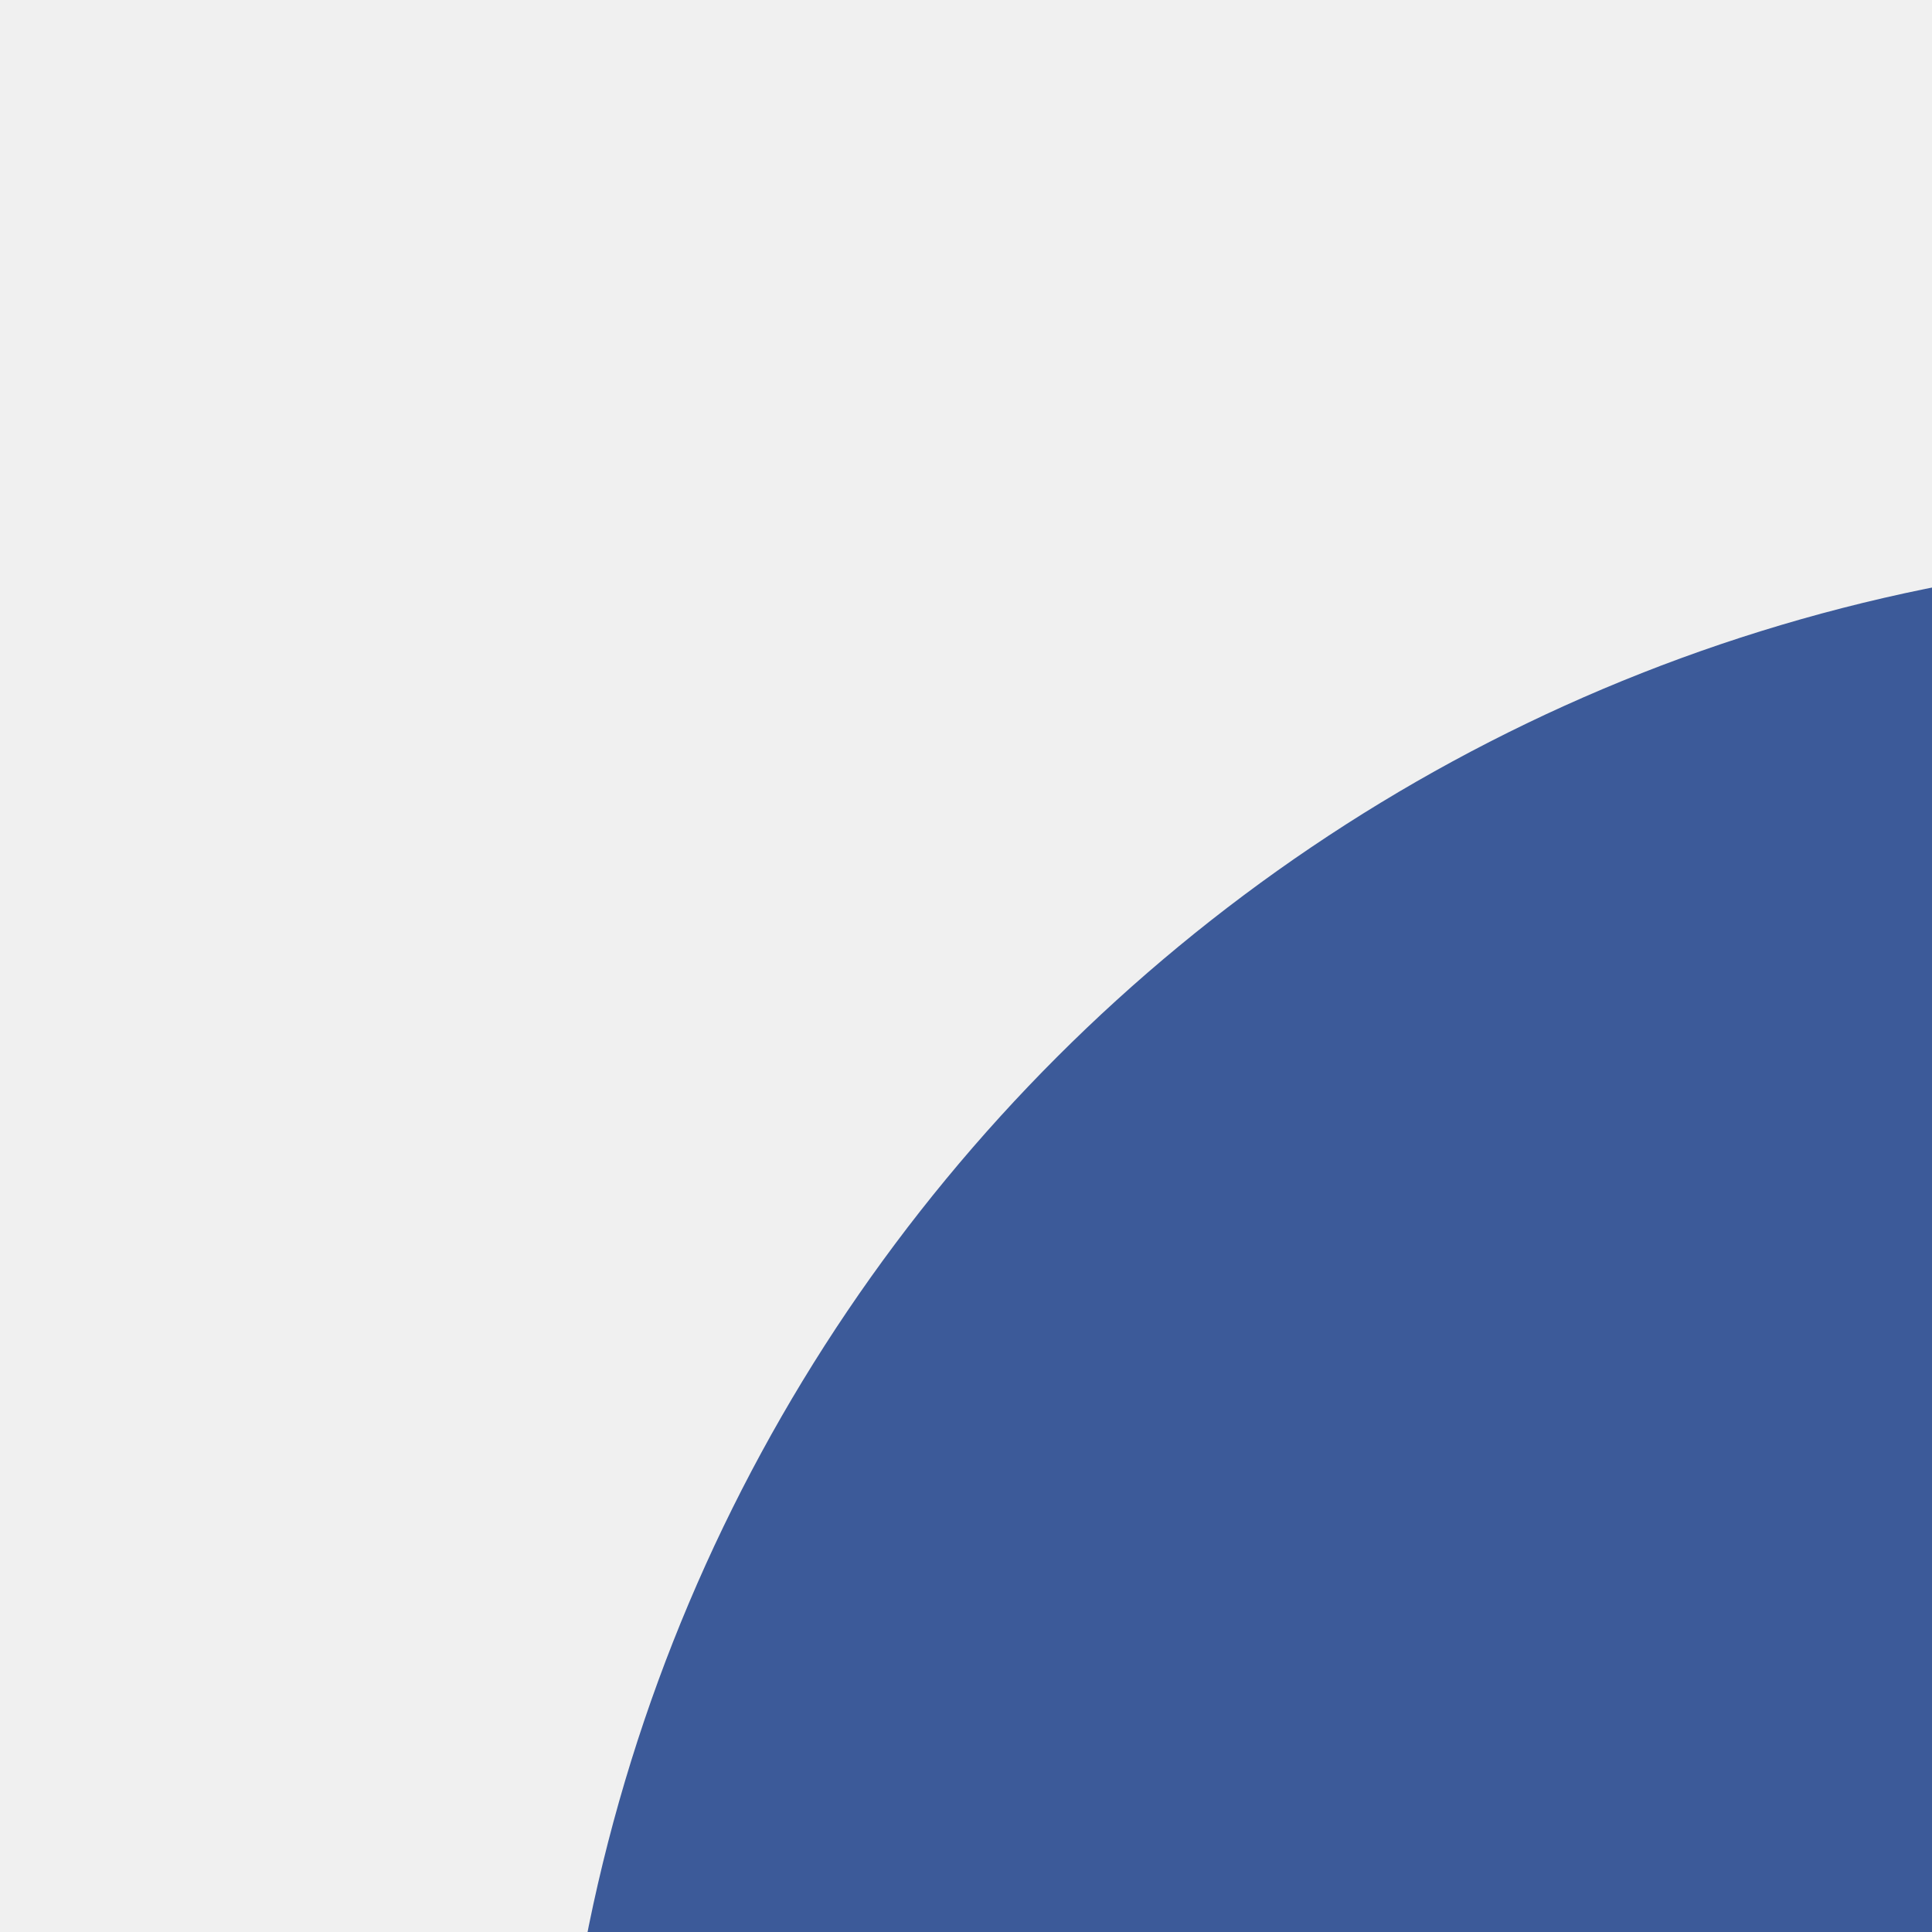
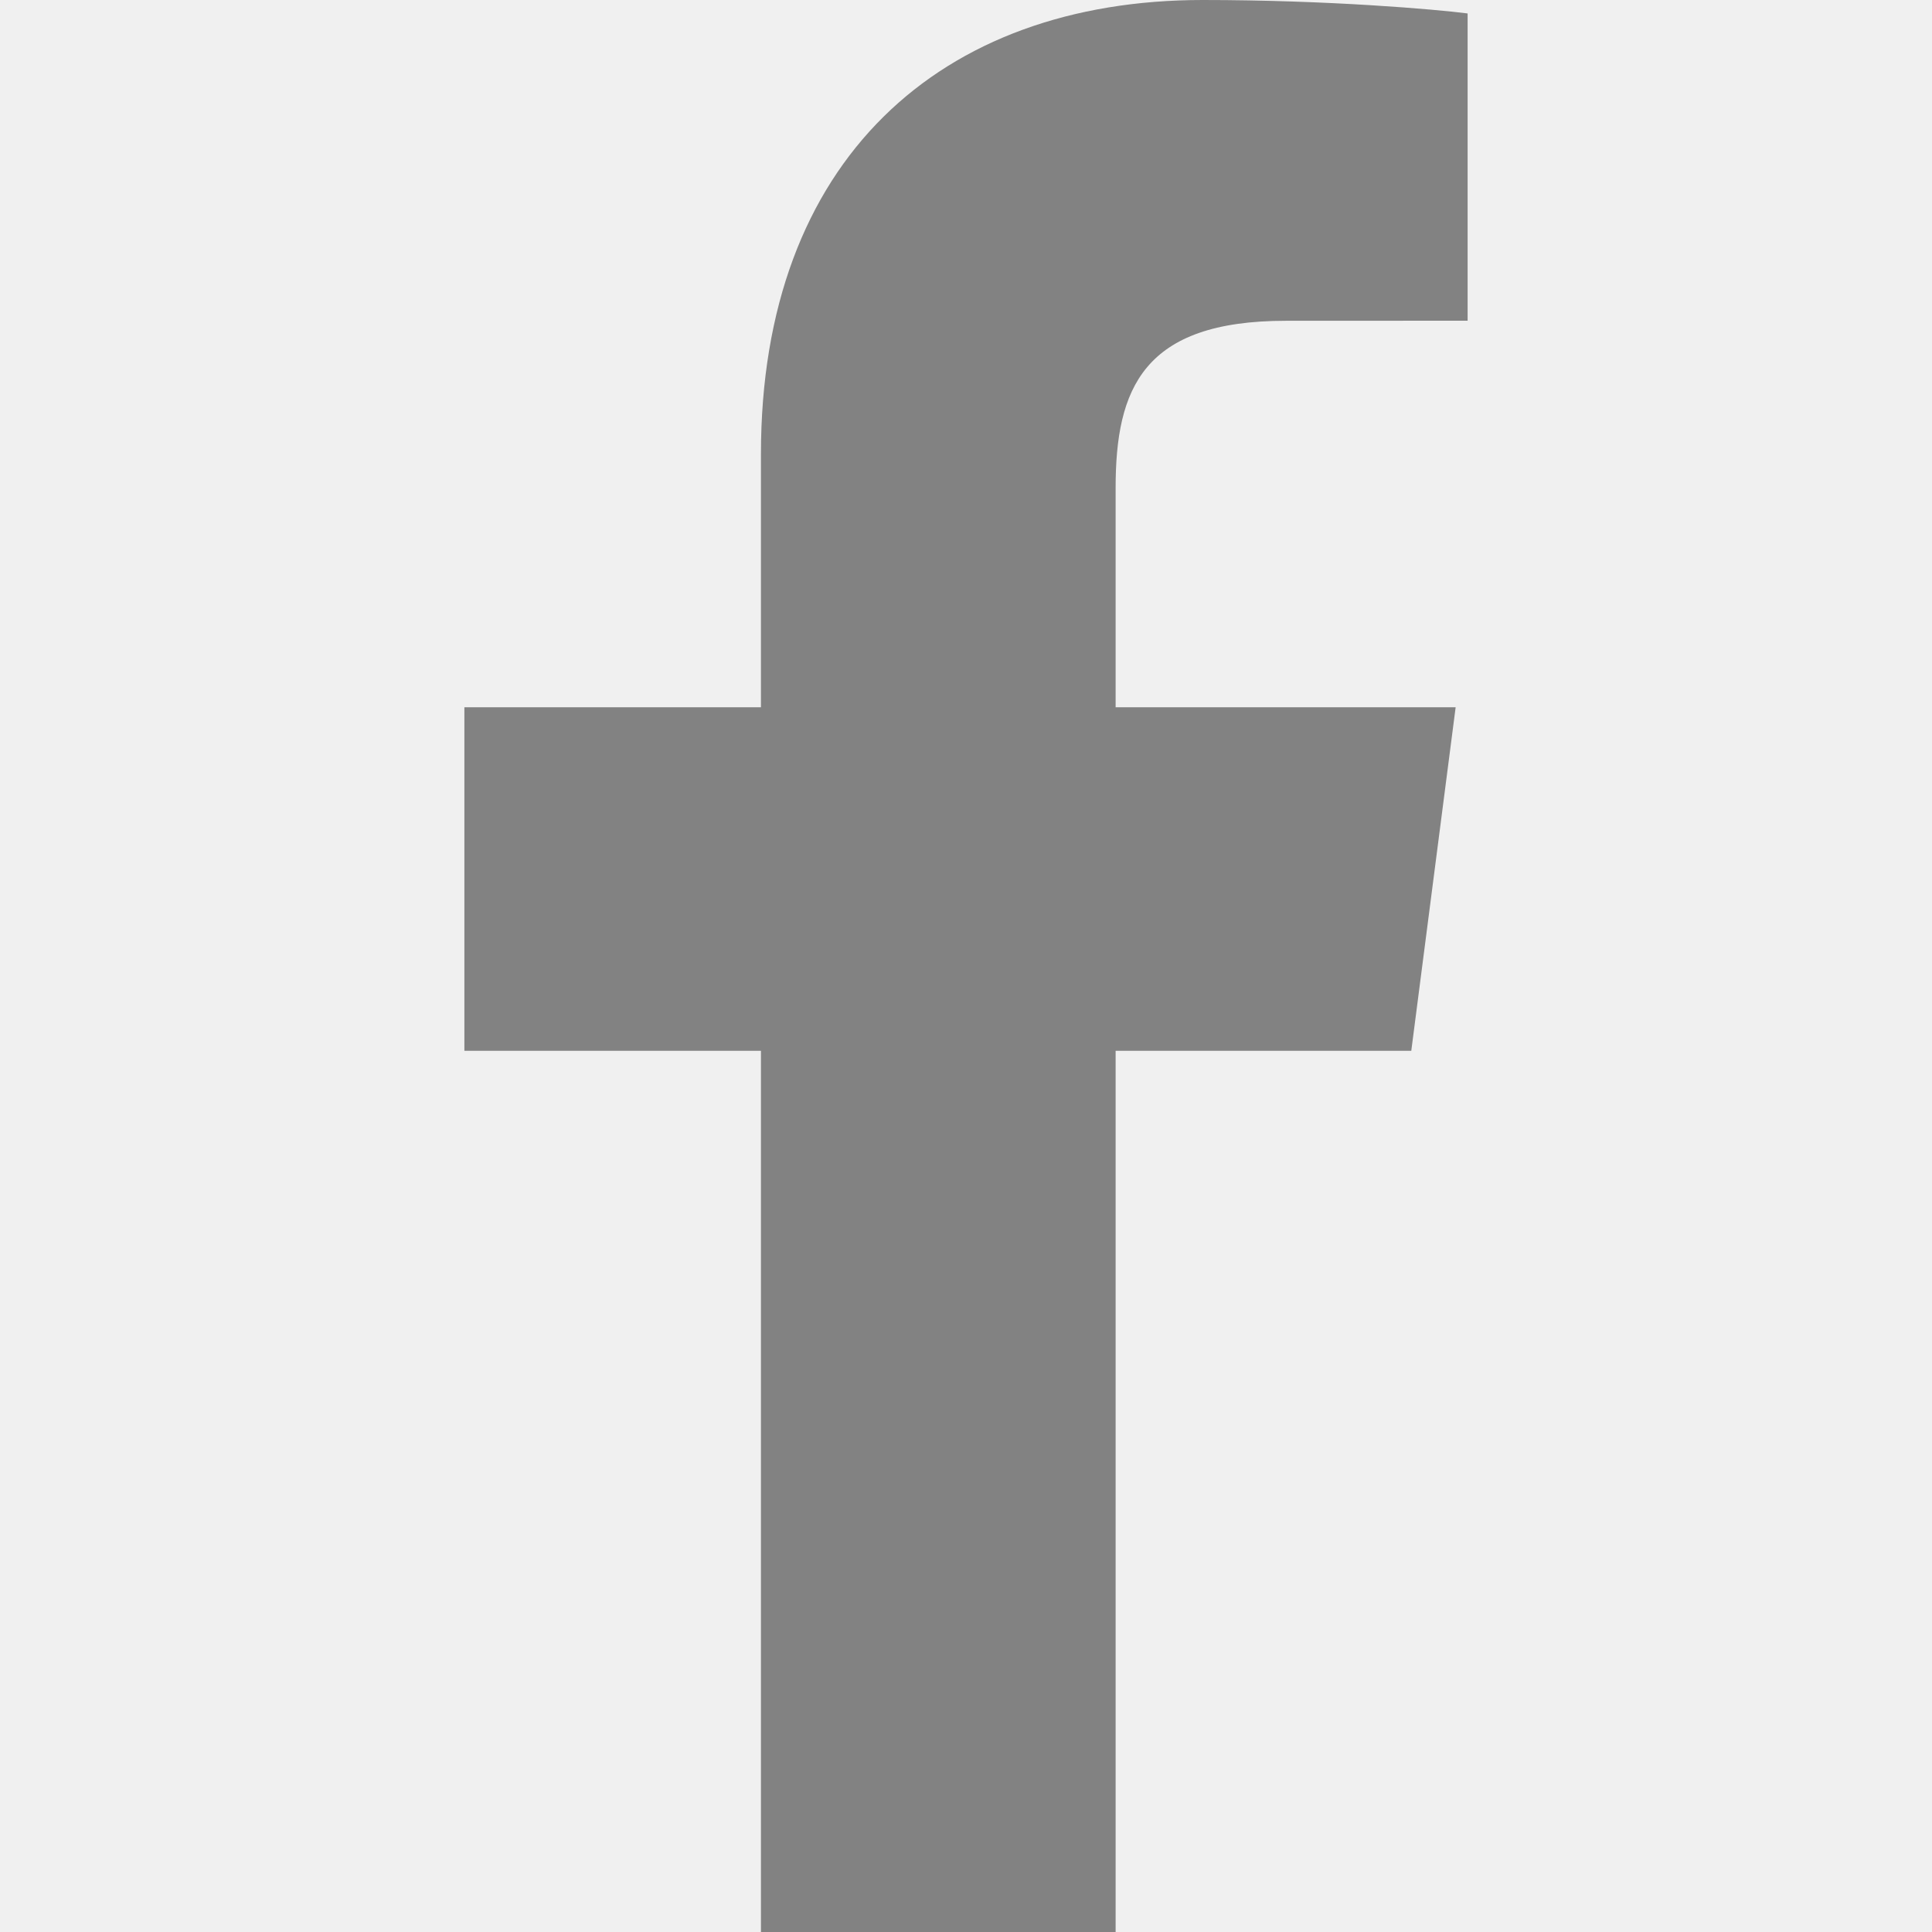
- <svg xmlns="http://www.w3.org/2000/svg" version="1.1" id="Layer_1" x="0px" y="0px" width="16px" height="16px" viewBox="0 0 16 16">
-   <path id="Blue_1_" fill="#3C5A99" d="M248.082,262.307c7.854,0,14.223-6.369,14.223-14.225V18.812  c0-7.857-6.368-14.224-14.223-14.224H18.812c-7.857,0-14.224,6.367-14.224,14.224v229.27c0,7.855,6.366,14.225,14.224,14.225  H248.082z" />
-   <path id="f" fill="#FFFFFF" d="M182.409,262.307v-99.803h33.499l5.016-38.895h-38.515V98.777c0-11.261,3.127-18.935,19.275-18.935  l20.596-0.009V45.045c-3.562-0.474-15.788-1.533-30.012-1.533c-29.695,0-50.025,18.126-50.025,51.413v28.684h-33.585v38.895h33.585  v99.803H182.409z" />
+ <svg xmlns="http://www.w3.org/2000/svg" version="1.1" x="0px" y="0px" width="16px" height="16px" preserveAspectRatio="x150Y150 meet" viewBox="0 0 155.139 155.139" xml:space="preserve">
+   <g>
+     <path id="f_1_" style="fill:#828282;" d="M89.584,155.139V84.378h23.742l3.562-27.585H89.584V39.184   c0-7.984,2.208-13.425,13.67-13.425l14.595-0.006V1.08C115.325,0.752,106.661,0,96.577,0C75.52,0,61.104,12.853,61.104,36.452   v20.341H37.29v27.585h23.814v70.761H89.584z" />
+   </g>
</svg>
